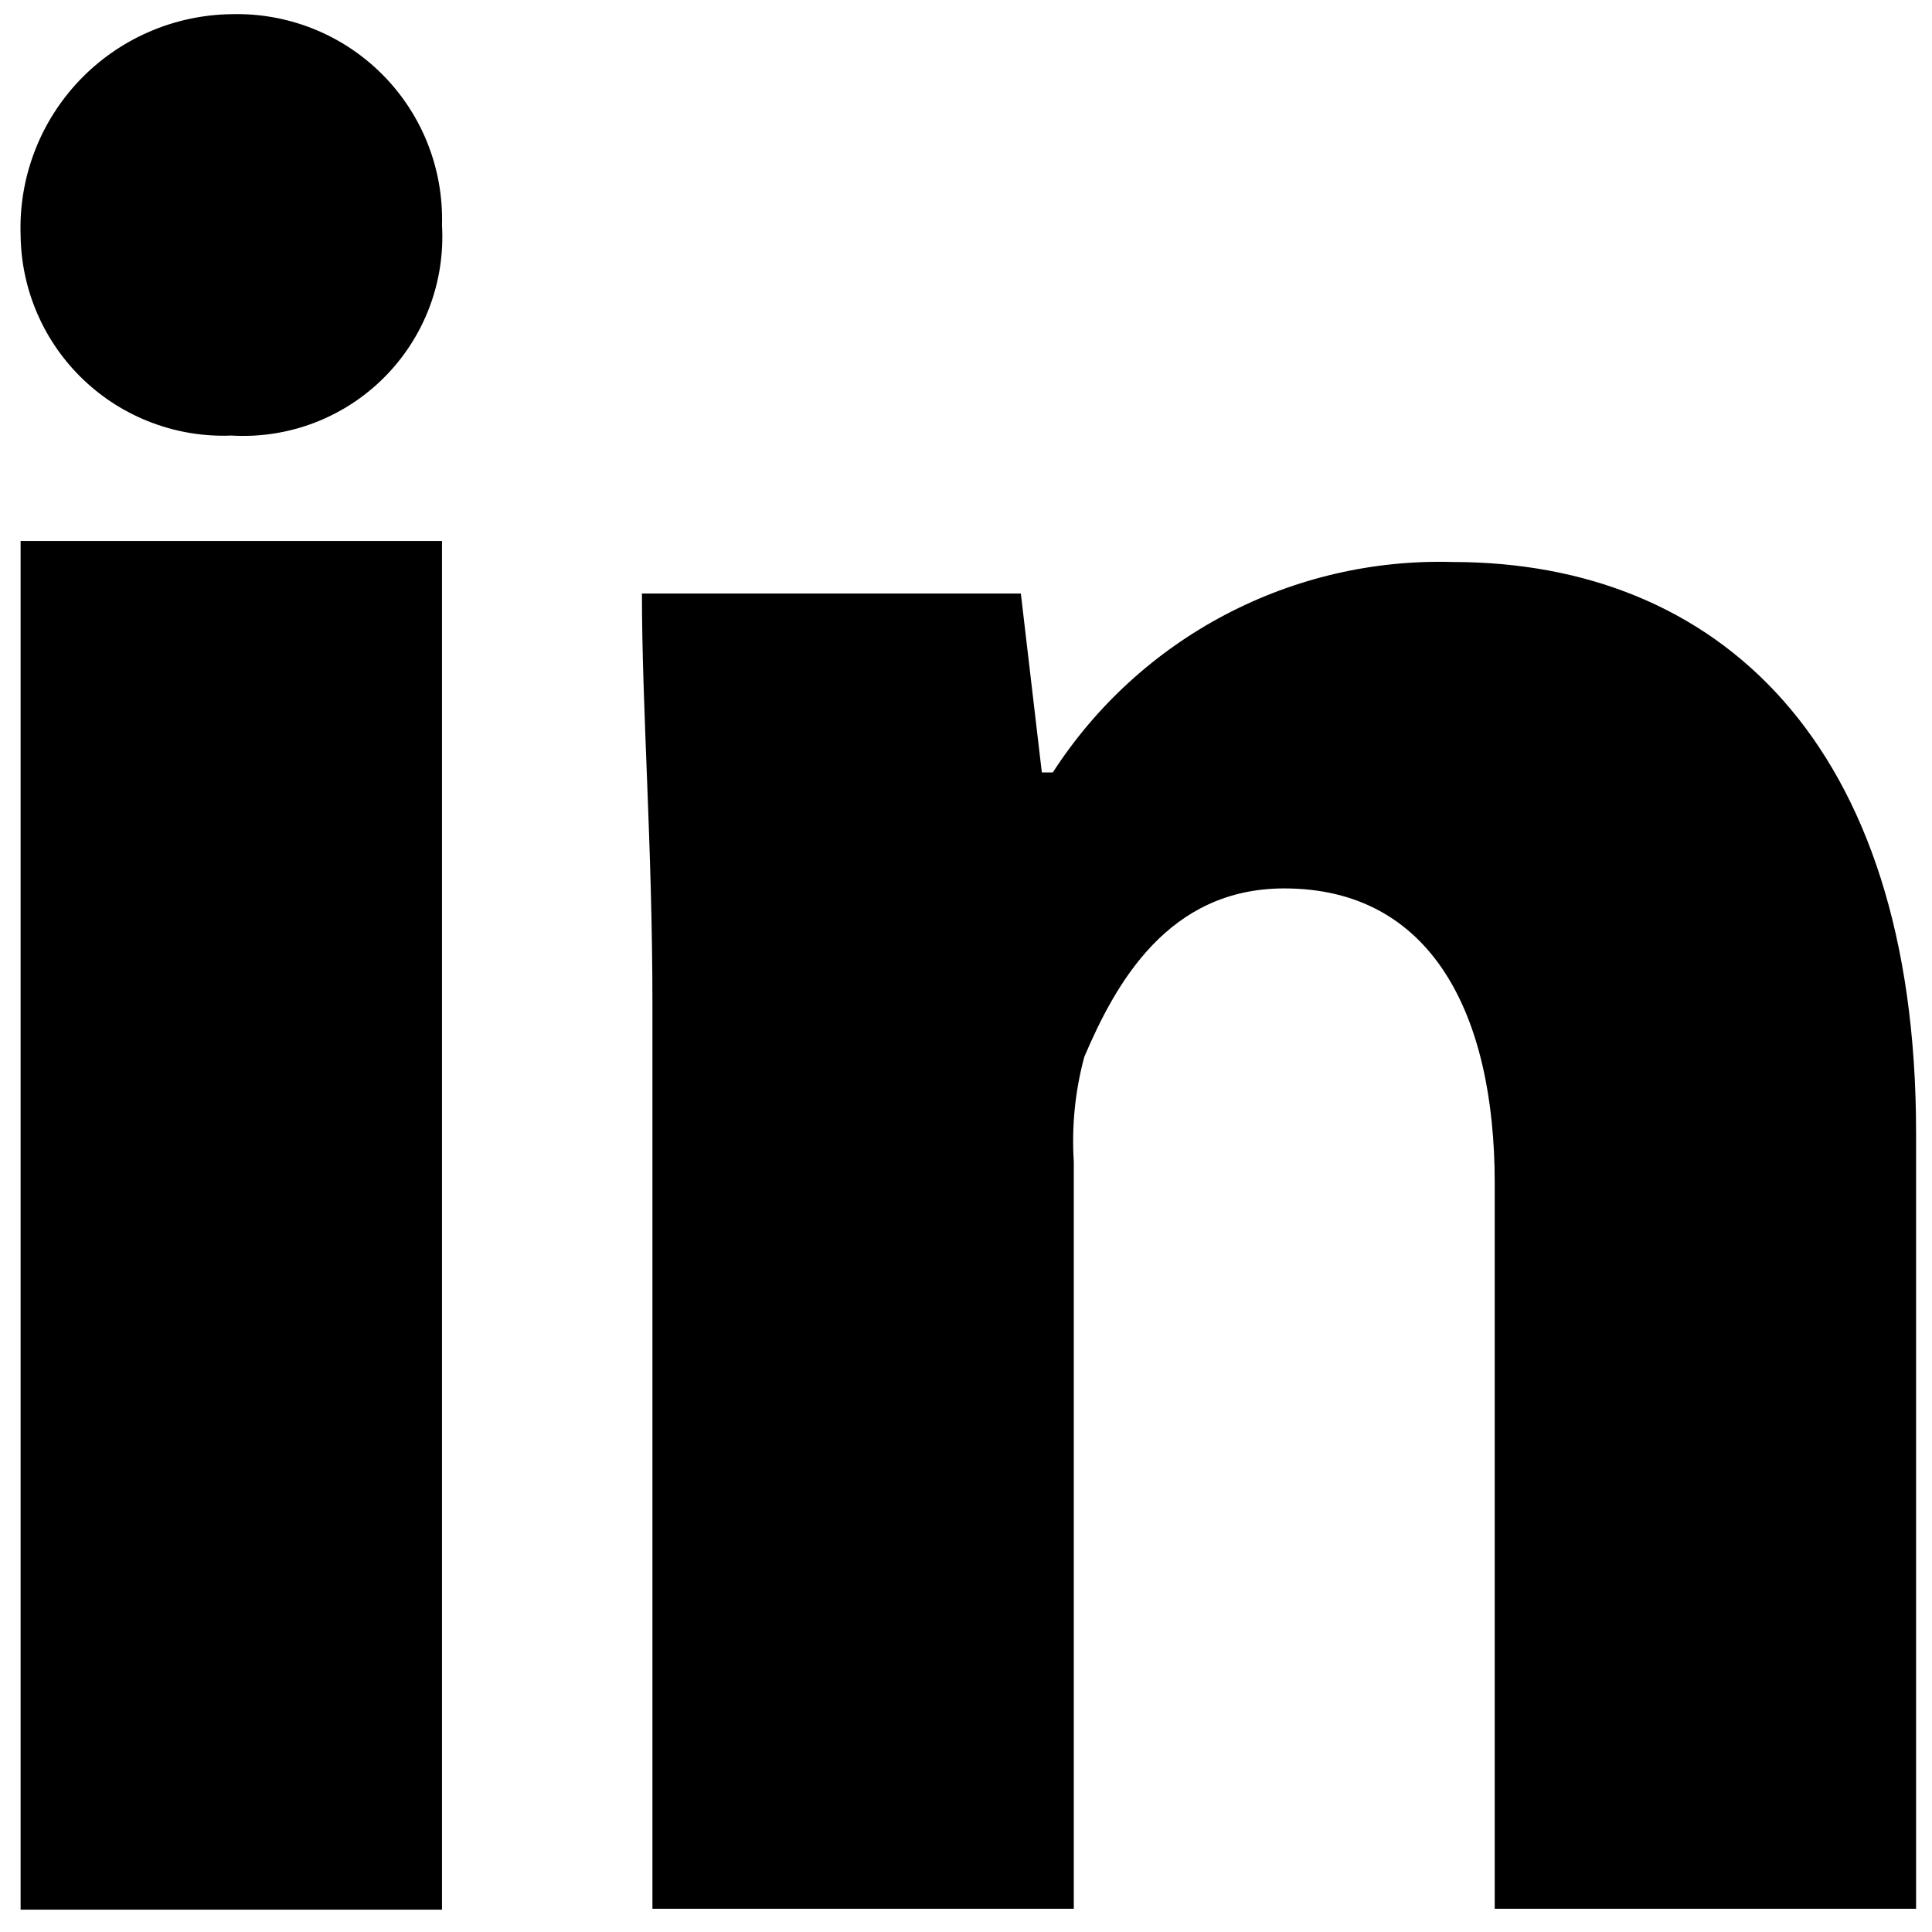
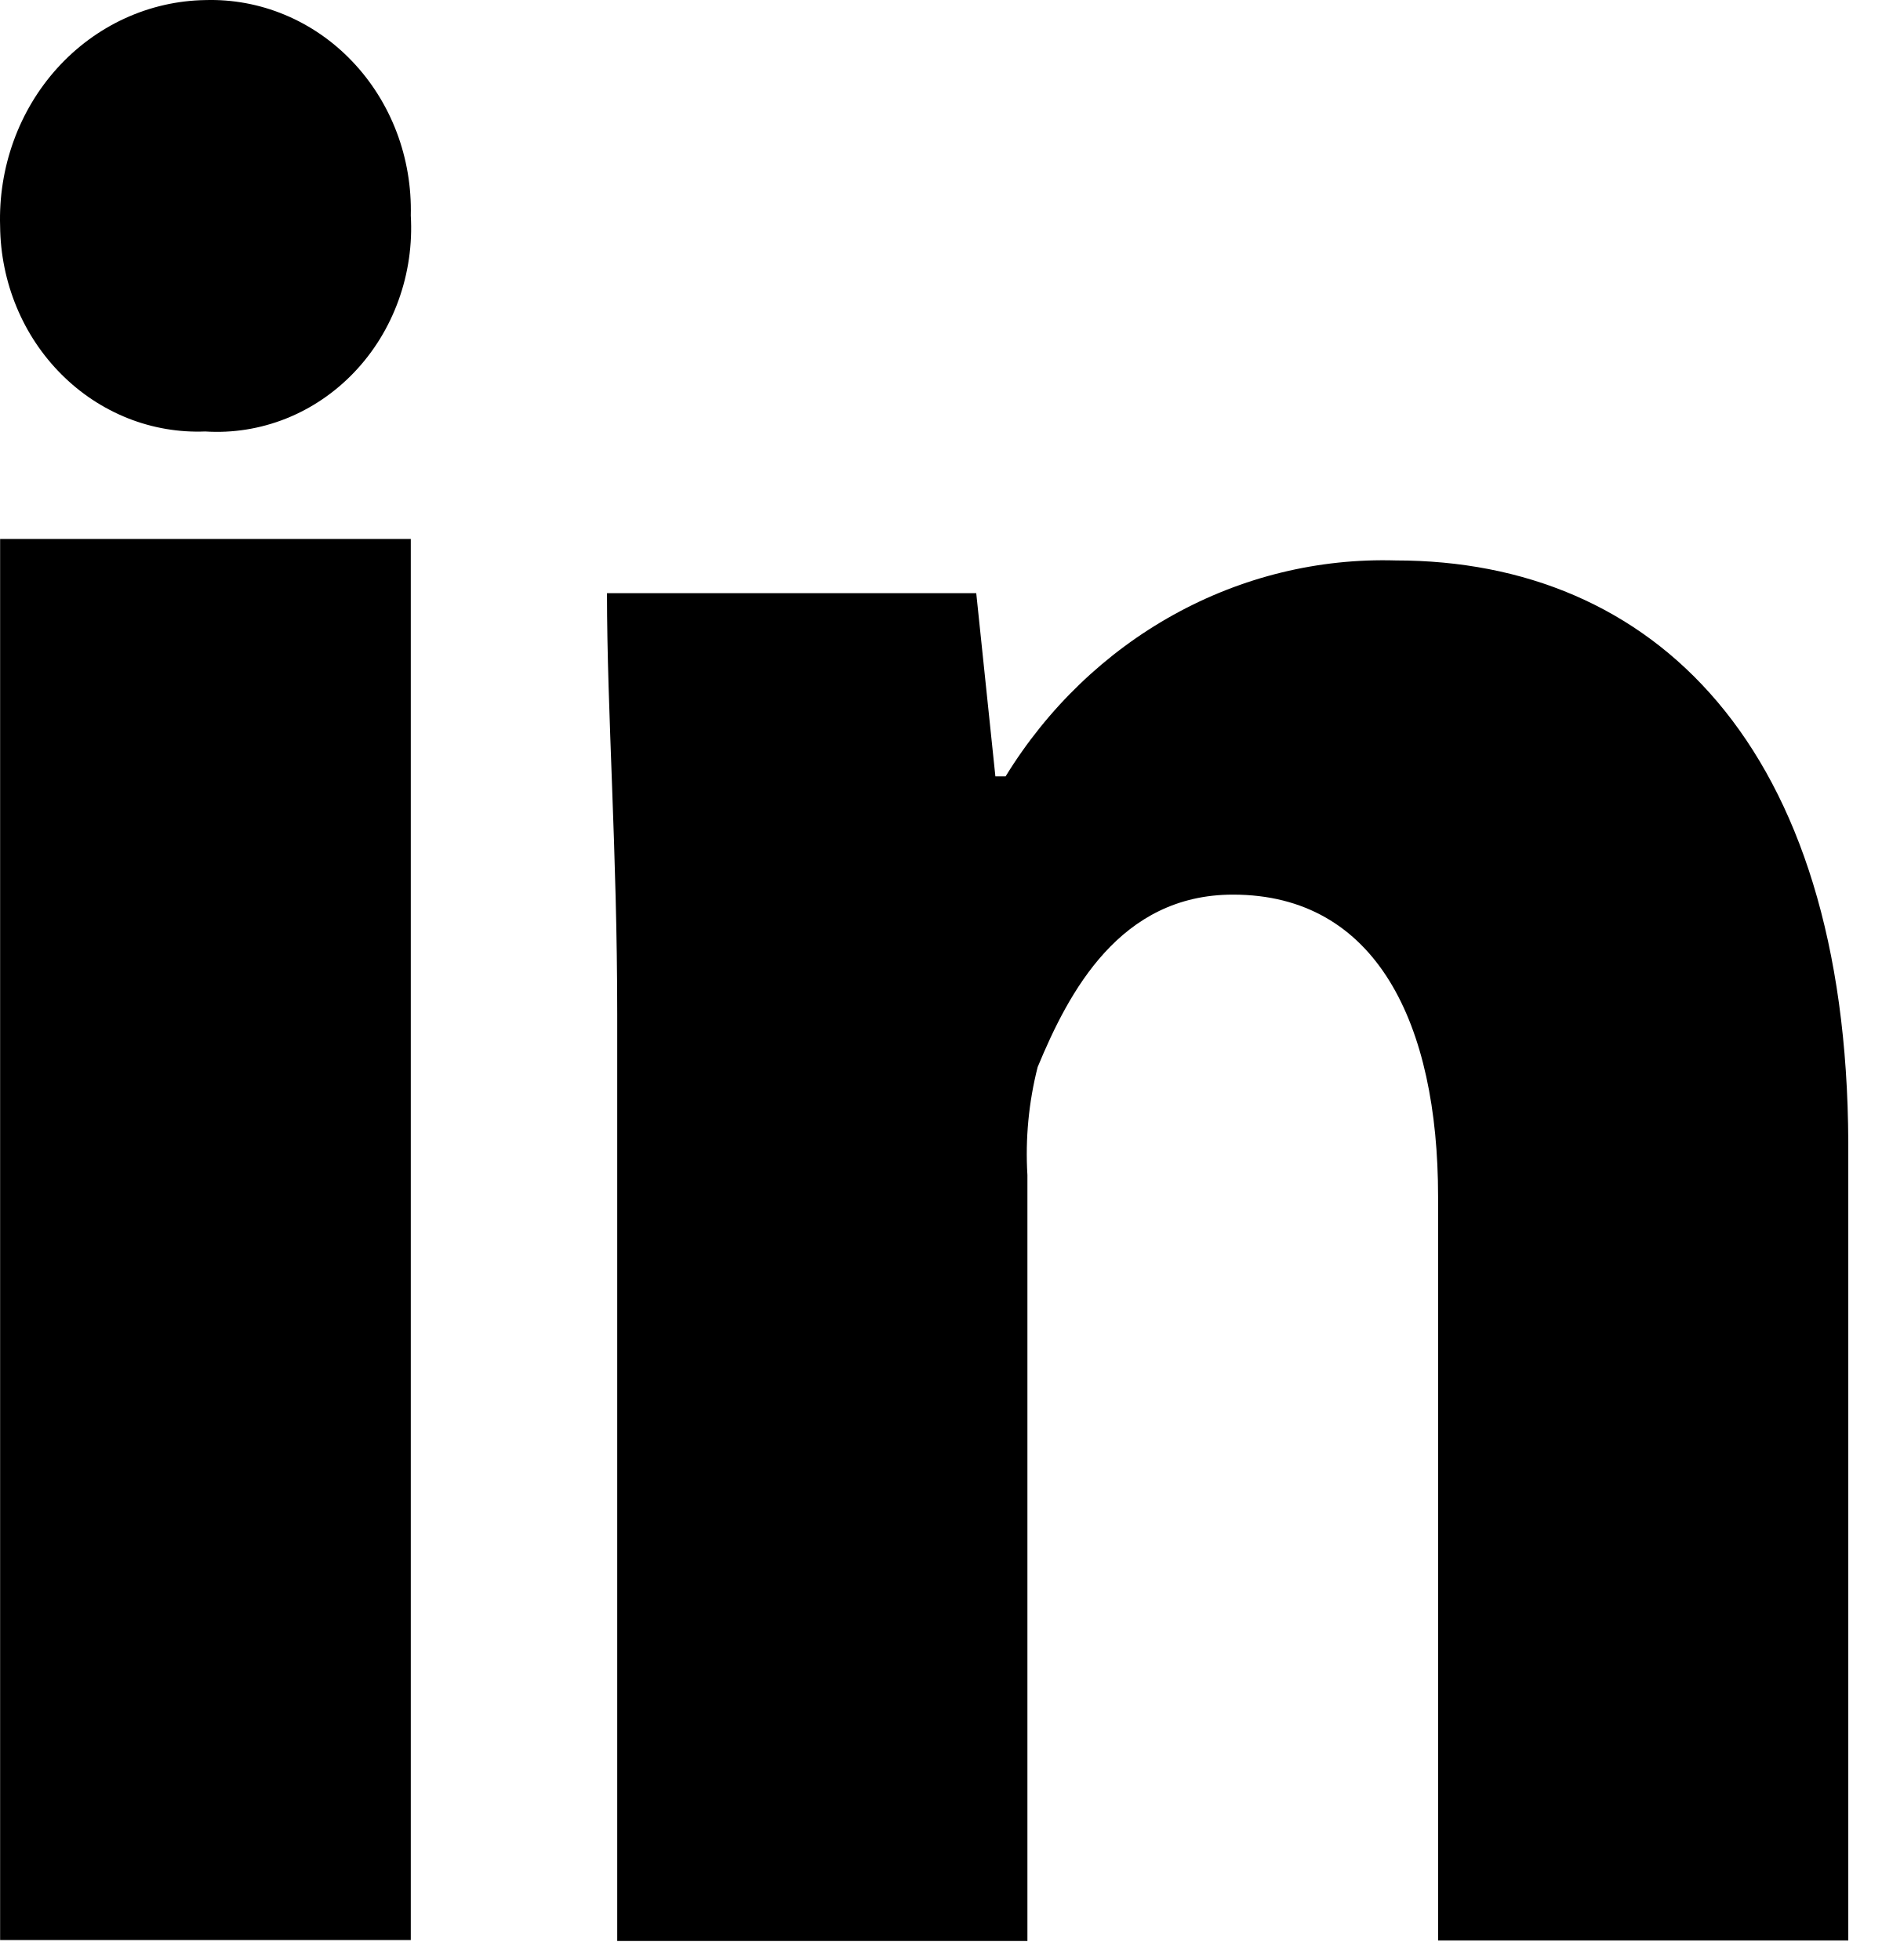
- <svg xmlns="http://www.w3.org/2000/svg" width="83" height="83" viewBox="0 0 83 83" fill="none">
-   <path d="M18.988 9.67C19.059 10.876 18.874 12.084 18.445 13.213C18.016 14.342 17.352 15.368 16.498 16.222C15.644 17.076 14.618 17.74 13.489 18.169C12.36 18.598 11.152 18.783 9.947 18.712C8.783 18.759 7.623 18.572 6.533 18.163C5.443 17.754 4.446 17.131 3.602 16.33C2.757 15.529 2.081 14.567 1.615 13.501C1.148 12.434 0.9 11.285 0.886 10.121C0.841 8.898 1.042 7.678 1.476 6.534C1.909 5.389 2.568 4.343 3.412 3.456C4.256 2.57 5.269 1.862 6.392 1.373C7.514 0.884 8.723 0.624 9.947 0.609C11.144 0.577 12.336 0.789 13.449 1.233C14.562 1.677 15.573 2.344 16.419 3.192C17.266 4.04 17.93 5.052 18.372 6.166C18.813 7.28 19.023 8.472 18.988 9.67Z" fill="black" />
-   <path d="M18.988 23.242H0.885V82.04H18.988V23.242Z" fill="black" />
-   <path d="M62.41 24.144C59.01 24.046 55.643 24.827 52.633 26.411C49.623 27.994 47.073 30.328 45.229 33.185H44.758L43.856 25.497H27.578C27.578 30.479 28.029 36.343 28.029 43.149V82.001H46.131V49.915C46.034 48.397 46.186 46.873 46.582 45.404C47.936 42.227 50.191 38.167 55.173 38.167C61.508 38.167 64.214 43.58 64.214 50.817V82.001H82.316V48.66C82.316 31.832 73.726 24.144 62.41 24.144Z" fill="black" />
+ <svg xmlns="http://www.w3.org/2000/svg" width="48" height="50" viewBox="0 0 48 50" fill="none">
+   <path d="M10.477 5.498C10.52 6.234 10.414 6.97 10.165 7.659C9.917 8.348 9.533 8.973 9.037 9.494C8.541 10.015 7.946 10.419 7.29 10.68C6.635 10.94 5.934 11.052 5.234 11.007C4.561 11.034 3.89 10.919 3.26 10.669C2.63 10.418 2.054 10.038 1.567 9.55C1.079 9.062 0.689 8.477 0.421 7.828C0.152 7.179 0.01 6.48 0.003 5.773C-0.021 5.031 0.096 4.292 0.347 3.598C0.598 2.904 0.978 2.27 1.465 1.733C1.952 1.196 2.537 0.766 3.184 0.469C3.831 0.172 4.528 0.013 5.234 0.002C5.927 -0.019 6.617 0.108 7.262 0.377C7.906 0.645 8.492 1.049 8.982 1.564C9.473 2.078 9.859 2.693 10.116 3.369C10.373 4.046 10.495 4.77 10.477 5.498Z" fill="black" />
+   <path d="M10.477 13.749H0.003V49.491H10.477V13.749Z" fill="black" />
+   <path d="M35.6 14.297C33.63 14.239 31.68 14.715 29.937 15.68C28.194 16.645 26.716 18.066 25.648 19.805H25.387L24.899 15.132H15.481C15.481 18.148 15.742 21.725 15.742 25.862V49.515H26.204V29.975C26.148 29.048 26.237 28.118 26.465 27.221C27.26 25.301 28.564 22.822 31.447 22.822C35.112 22.822 36.678 26.124 36.678 30.523V49.503H47.14V29.152C47.106 18.983 42.136 14.297 35.6 14.297Z" fill="black" />
</svg>
